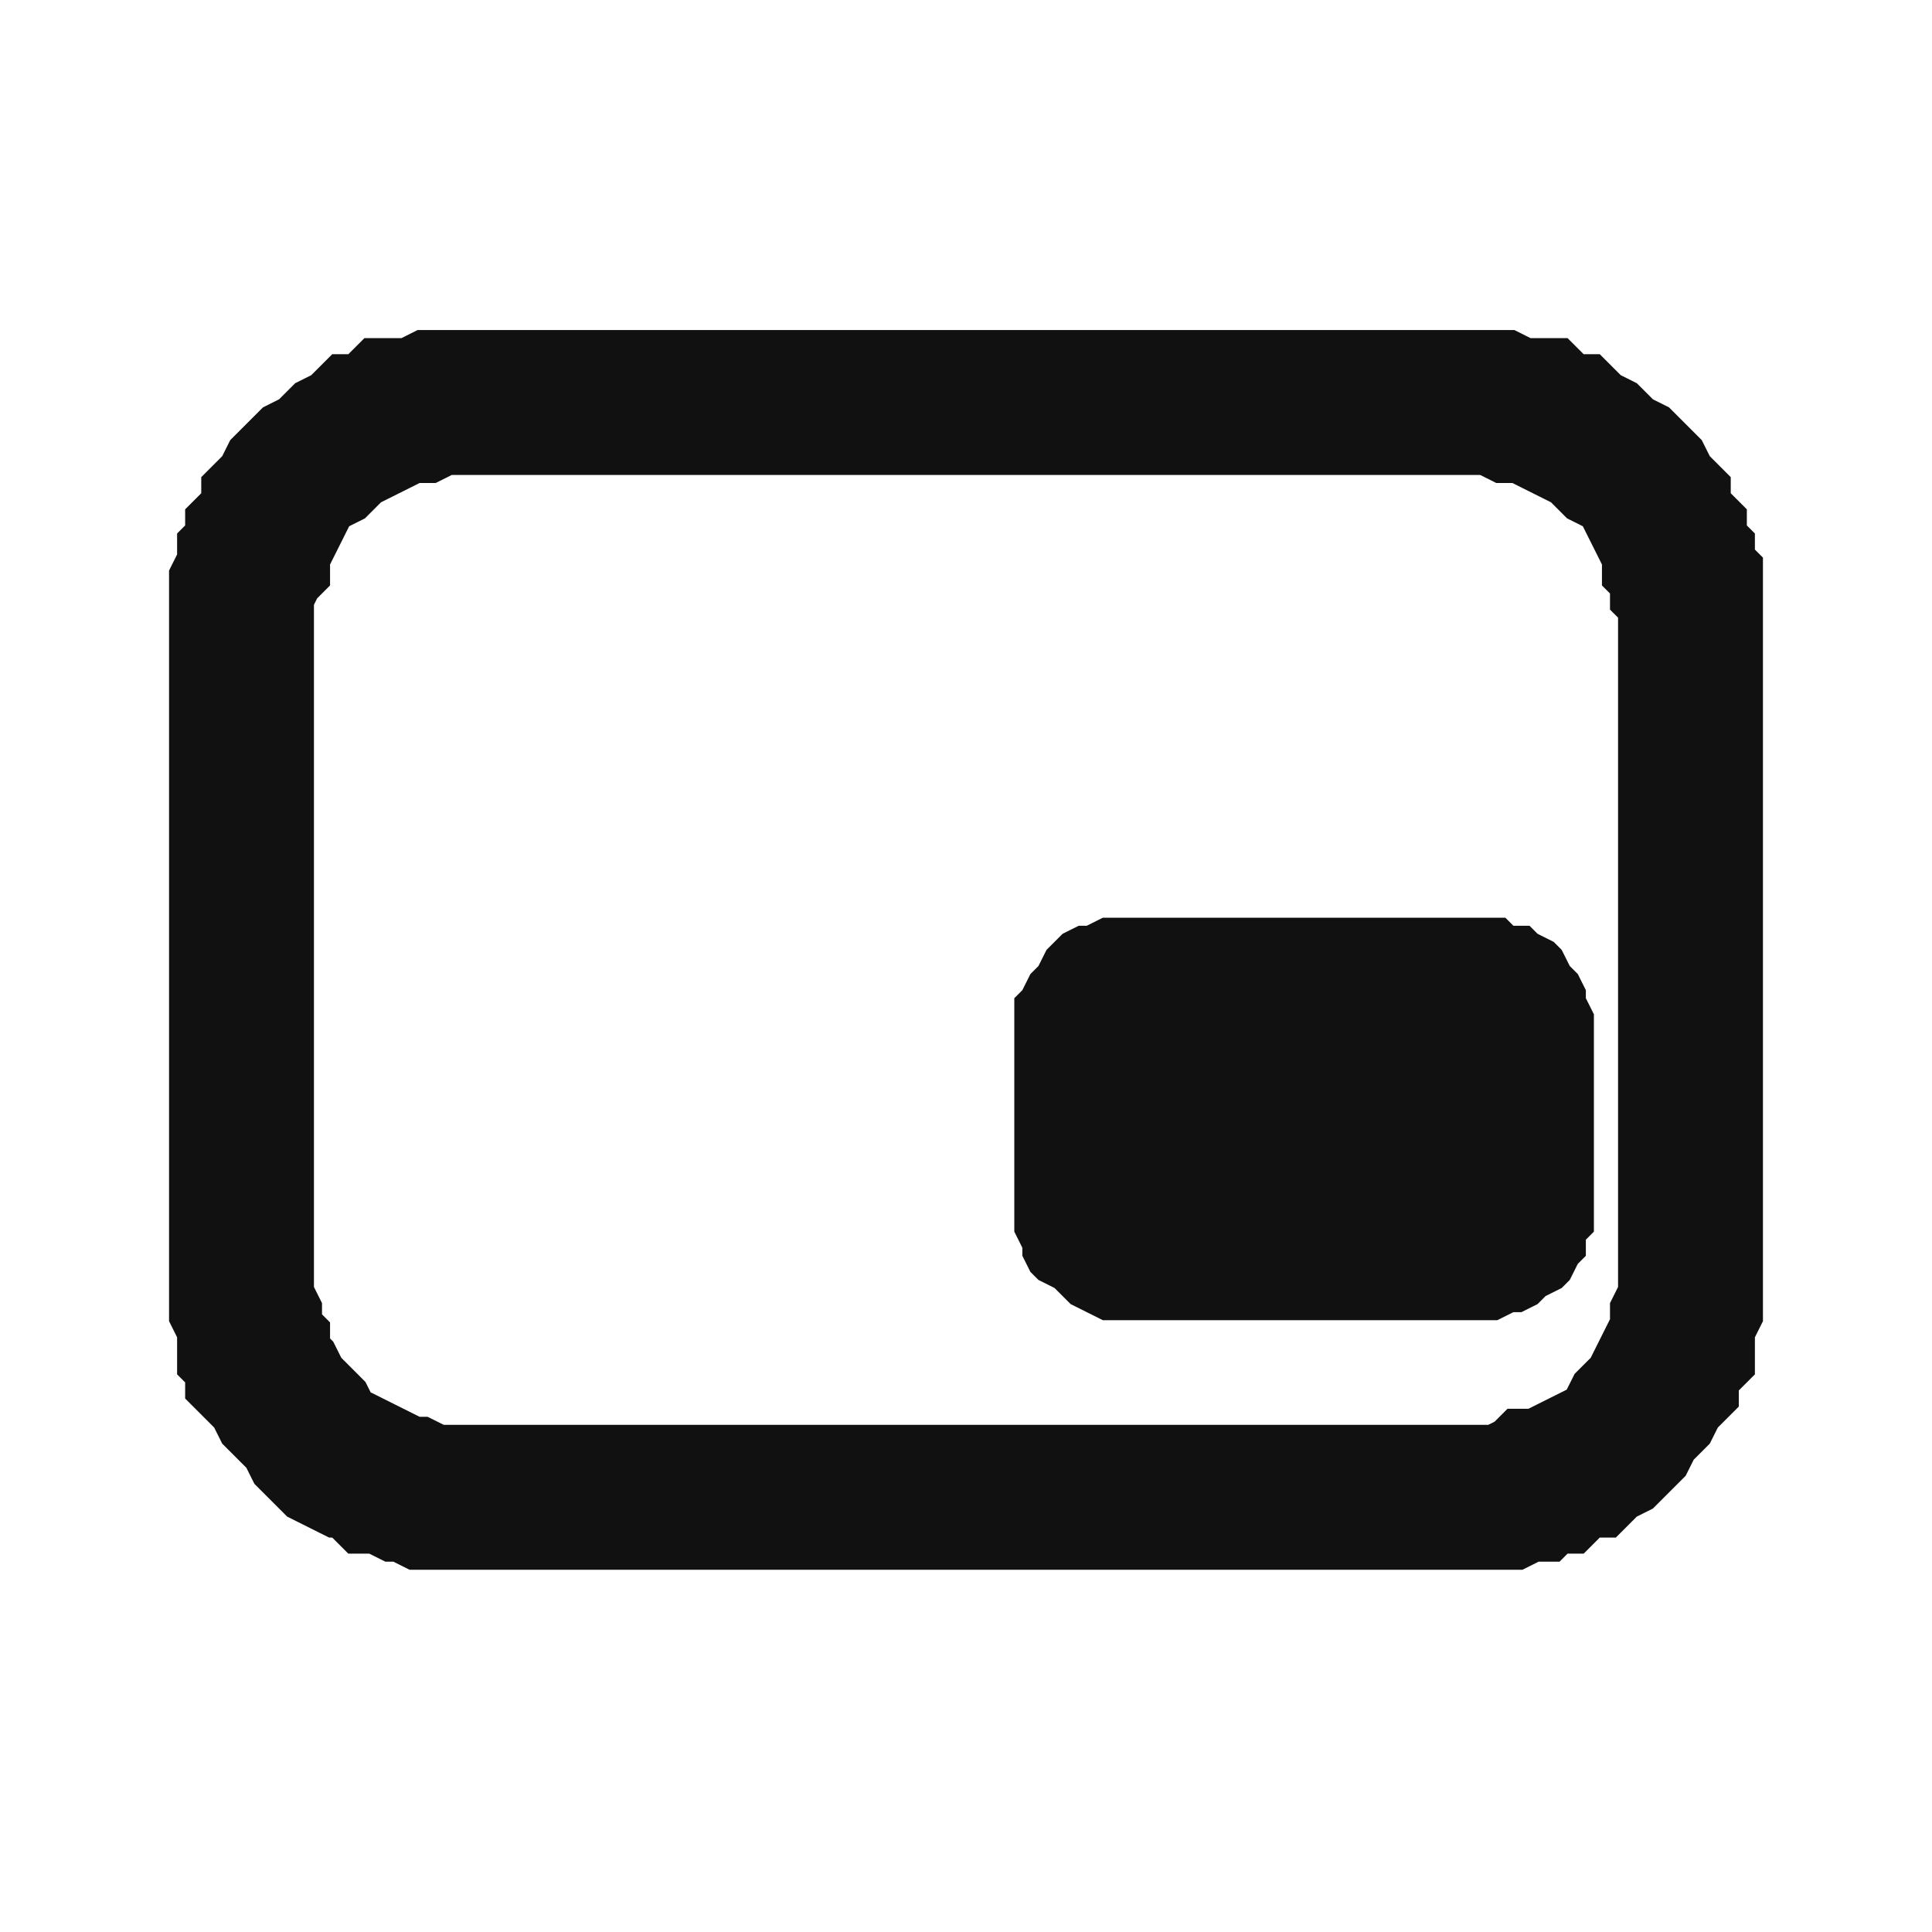
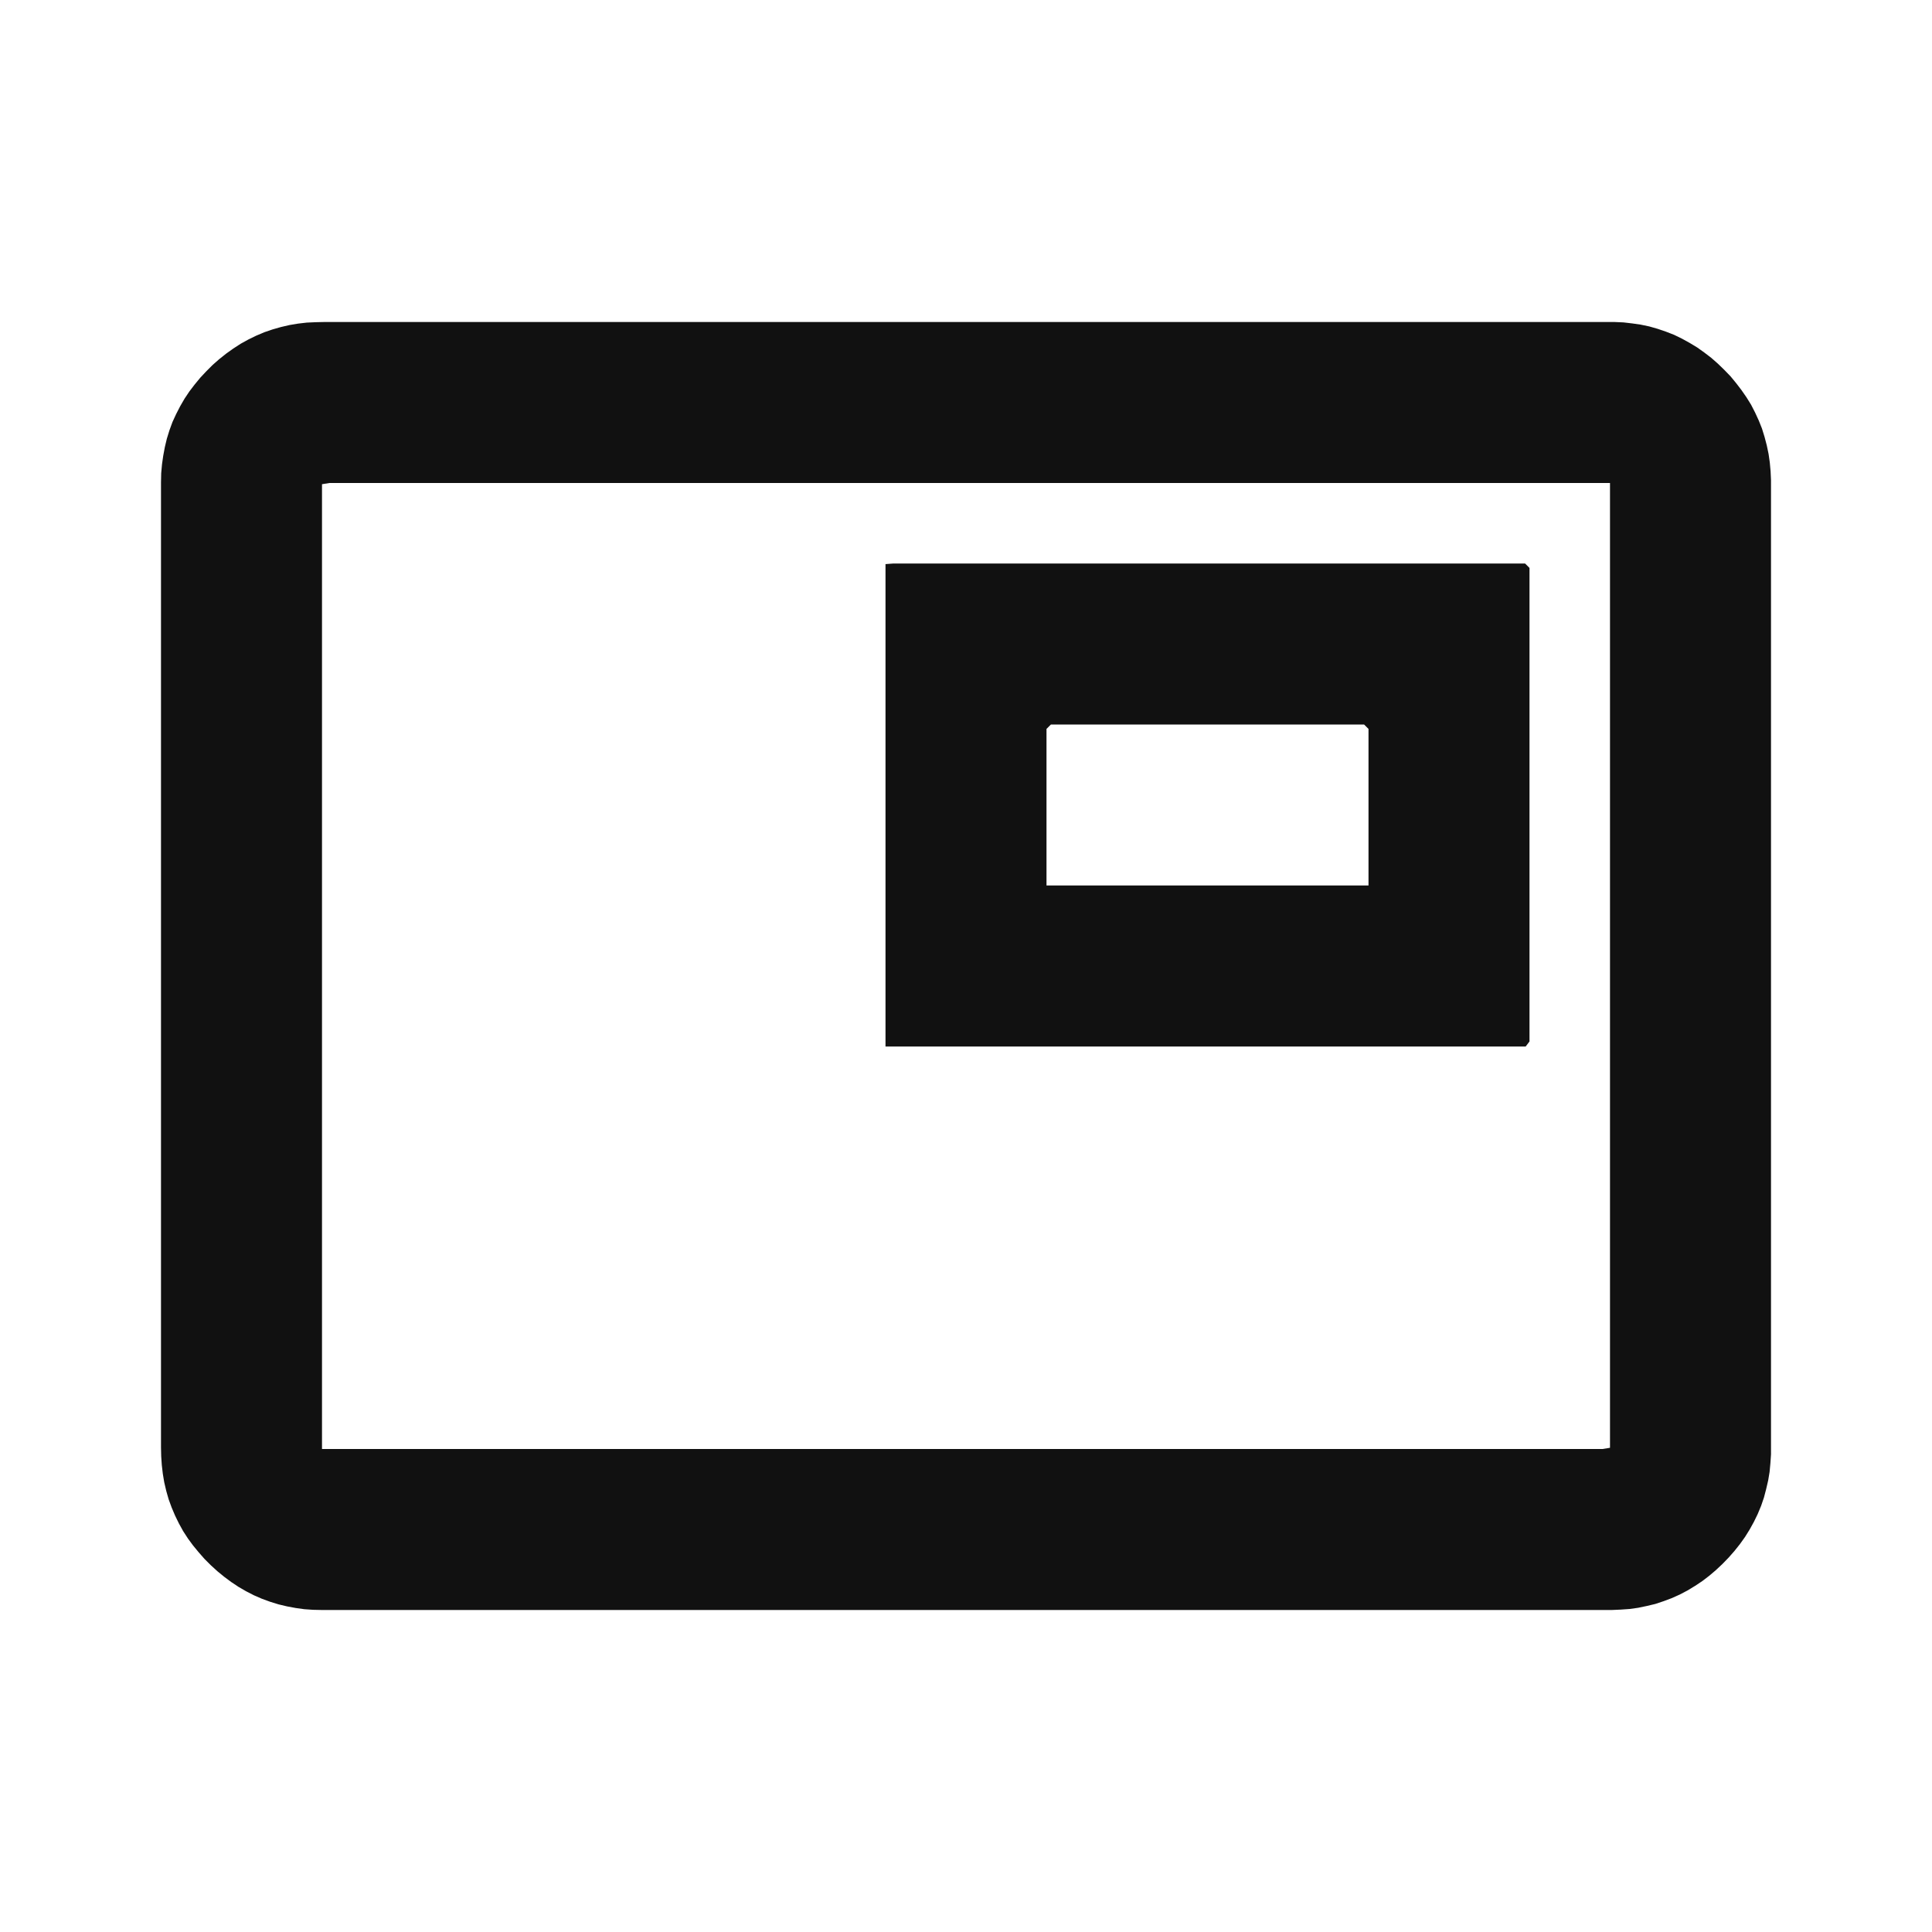
- <svg xmlns="http://www.w3.org/2000/svg" width="22.0" height="22.0" viewBox="0 0 24.0 24.0">
-   <path d="M3.0 15.8L3.0 15.7L3.0 15.5L3.0 15.4L3.0 15.2L3.0 15.1L3.0 14.9L3.0 14.8L3.0 14.6L3.0 14.5L3.0 14.3L3.0 14.2L3.0 14.0L3.0 13.9L3.0 13.7L3.0 13.6L3.0 13.4L3.0 13.3L3.0 13.1L3.0 13.0L3.0 12.8L3.0 12.7L3.0 12.5L3.0 12.4L3.0 12.2L3.0 12.1L3.0 11.9L3.0 11.8L3.0 11.6L3.0 11.5L3.0 11.3L3.0 11.2L3.0 11.0L3.0 10.9L3.0 10.7L3.0 10.6L3.0 10.4L3.0 10.3L3.0 10.1L3.0 10.0L3.0 9.8L3.0 9.7L3.0 9.5L3.0 9.4L3.0 9.2L3.0 9.1L3.0 8.9L3.0 8.8L3.0 8.6L3.0 8.5L3.0 8.3L3.0 8.2L3.0 8.0L3.0 7.9L3.0 7.7L3.0 7.6L3.0 7.4L3.0 7.3L3.1 7.1L3.1 7.0L3.2 6.9L3.2 6.7L3.3 6.6L3.4 6.4L3.4 6.3L3.5 6.2L3.6 6.0L3.7 5.9L3.8 5.8L4.0 5.7L4.1 5.6L4.2 5.5L4.4 5.4L4.5 5.3L4.6 5.3L4.8 5.2L4.9 5.1L5.1 5.1L5.2 5.1L5.4 5.0L5.5 5.0L5.7 5.0L5.8 5.0L5.9 5.0L6.1 5.0L6.2 5.0L6.4 5.0L6.5 5.0L6.7 5.0L6.8 5.0L7.0 5.0L7.1 5.0L7.3 5.0L7.4 5.0L7.6 5.0L7.7 5.0L7.9 5.0L8.0 5.0L8.2 5.0L8.3 5.0L8.5 5.0L8.6 5.0L8.8 5.0L8.9 5.0L9.1 5.0L9.2 5.0L9.4 5.0L9.5 5.0L9.7 5.0L9.8 5.0L10.0 5.0L10.1 5.0L10.3 5.0L10.4 5.0L10.6 5.0L10.7 5.0L10.9 5.0L11.0 5.0L11.2 5.0L11.3 5.0L11.5 5.0L11.6 5.0L11.8 5.0L11.9 5.0L12.1 5.0L12.2 5.0L12.4 5.0L12.5 5.0L12.7 5.0L12.8 5.0L13.0 5.0L13.1 5.0L13.3 5.0L13.4 5.0L13.6 5.0L13.7 5.0L13.9 5.0L14.0 5.0L14.2 5.0L14.3 5.0L14.5 5.0L14.6 5.0L14.8 5.0L14.9 5.0L15.1 5.0L15.2 5.0L15.4 5.0L15.5 5.0L15.7 5.0L15.8 5.0L16.0 5.0L16.1 5.0L16.3 5.0L16.4 5.0L16.6 5.0L16.7 5.0L16.9 5.0L17.0 5.0L17.2 5.0L17.3 5.0L17.5 5.0L17.6 5.0L17.8 5.0L17.9 5.0L18.1 5.0L18.2 5.0L18.4 5.0L18.5 5.0L18.6 5.0L18.8 5.1L18.9 5.1L19.1 5.1L19.2 5.2L19.4 5.3L19.5 5.3L19.6 5.4L19.8 5.5L19.9 5.6L20.0 5.7L20.2 5.8L20.3 5.9L20.4 6.0L20.5 6.2L20.6 6.3L20.6 6.4L20.7 6.6L20.8 6.7L20.8 6.9L20.9 7.0L20.9 7.2L21.0 7.3L21.0 7.4L21.0 7.6L21.0 7.7L21.0 7.9L21.0 8.0L21.0 8.2L21.0 8.3L21.0 8.5L21.0 8.6L21.0 8.8L21.0 8.9L21.0 9.1L21.0 9.2L21.0 9.4L21.0 9.5L21.0 9.7L21.0 9.8L21.0 10.0L21.0 10.1L21.0 10.3L21.0 10.4L21.0 10.6L21.0 10.7L21.0 10.9L21.0 11.0L21.0 11.2L21.0 11.3L21.0 11.5L21.0 11.6L21.0 11.8L21.0 11.9L21.0 12.1L21.0 12.2L21.0 12.4L21.0 12.5L21.0 12.7L21.0 12.8L21.0 13.0L21.0 13.1L21.0 13.3L21.0 13.4L21.0 13.6L21.0 13.7L21.0 13.9L21.0 14.0L21.0 14.2L21.0 14.3L21.0 14.5L21.0 14.6L21.0 14.8L21.0 14.9L21.0 15.1L21.0 15.2L21.0 15.4L21.0 15.5L21.0 15.7L21.0 15.8L21.0 15.9L21.0 16.1L21.0 16.2L20.9 16.4L20.9 16.5L20.9 16.7L20.8 16.8L20.7 17.0L20.7 17.1L20.6 17.2L20.5 17.4L20.4 17.5L20.3 17.6L20.2 17.8L20.1 17.9L20.0 18.0L19.8 18.1L19.7 18.2L19.6 18.2L19.4 18.3L19.3 18.4L19.1 18.4L19.0 18.5L18.9 18.5L18.7 18.6L18.6 18.6L18.4 18.6L18.3 18.6L18.1 18.6L18.0 18.6L17.8 18.6L17.7 18.6L17.5 18.6L17.4 18.6L17.2 18.6L17.1 18.6L16.9 18.6L16.8 18.6L16.6 18.6L16.5 18.6L16.3 18.6L16.2 18.6L16.0 18.6L15.9 18.6L15.7 18.6L15.6 18.6L15.4 18.6L15.3 18.6L15.1 18.6L15.0 18.6L14.8 18.6L14.7 18.6L14.5 18.6L14.4 18.6L14.2 18.6L14.1 18.6L13.9 18.6L13.8 18.6L13.6 18.6L13.5 18.6L13.3 18.6L13.2 18.6L13.0 18.6L12.9 18.6L12.7 18.6L12.6 18.6L12.4 18.6L12.3 18.6L12.1 18.6L12.0 18.6L11.8 18.6L11.7 18.6L11.5 18.6L11.4 18.6L11.2 18.6L11.1 18.6L10.9 18.6L10.8 18.6L10.6 18.6L10.5 18.6L10.3 18.6L10.2 18.6L10.0 18.6L9.9 18.6L9.7 18.6L9.6 18.6L9.4 18.6L9.3 18.6L9.2 18.6L9.0 18.6L8.9 18.6L8.7 18.6L8.6 18.6L8.4 18.6L8.3 18.6L8.1 18.6L8.0 18.6L7.8 18.6L7.7 18.6L7.5 18.6L7.4 18.6L7.2 18.6L7.1 18.6L6.9 18.6L6.8 18.6L6.6 18.6L6.5 18.6L6.3 18.6L6.2 18.6L6.0 18.6L5.9 18.6L5.7 18.6L5.6 18.6L5.4 18.6L5.3 18.6L5.1 18.5L5.0 18.5L4.8 18.4L4.7 18.4L4.6 18.3L4.4 18.2L4.3 18.2L4.1 18.1L4.0 18.0L3.9 17.9L3.8 17.7L3.7 17.6L3.6 17.5L3.5 17.4L3.4 17.2L3.3 17.1L3.2 17.0L3.2 16.8L3.1 16.7L3.1 16.5L3.1 16.4L3.0 16.2L3.0 16.1L3.0 15.9L3.0 15.8Z" fill="none" stroke="#111111" stroke-width="1.8" stroke-linecap="round" />
-   <path d="M12.6 15.0L12.6 14.9L12.6 14.7L12.6 14.6L12.6 14.4L12.6 14.3L12.6 14.1L12.6 14.0L12.6 13.8L12.6 13.7L12.6 13.5L12.6 13.4L12.6 13.2L12.6 13.1L12.6 12.9L12.6 12.8L12.6 12.6L12.6 12.4L12.7 12.3L12.8 12.1L12.9 12.0L13.0 11.8L13.1 11.7L13.2 11.6L13.4 11.5L13.5 11.5L13.7 11.4L13.9 11.4L14.0 11.4L14.2 11.4L14.3 11.4L14.5 11.4L14.6 11.4L14.8 11.4L14.9 11.4L15.1 11.4L15.2 11.4L15.4 11.4L15.5 11.4L15.7 11.4L15.8 11.4L16.0 11.4L16.1 11.4L16.3 11.4L16.4 11.4L16.6 11.4L16.7 11.4L16.9 11.4L17.0 11.4L17.2 11.4L17.3 11.4L17.5 11.4L17.6 11.4L17.8 11.4L17.9 11.4L18.1 11.4L18.2 11.4L18.4 11.4L18.5 11.4L18.7 11.4L18.8 11.5L19.0 11.5L19.1 11.6L19.3 11.7L19.4 11.8L19.5 12.0L19.6 12.1L19.7 12.3L19.7 12.4L19.8 12.6L19.8 12.7L19.8 12.9L19.8 13.0L19.8 13.2L19.8 13.3L19.8 13.5L19.8 13.6L19.8 13.8L19.8 13.9L19.8 14.1L19.8 14.2L19.8 14.4L19.8 14.5L19.8 14.7L19.8 14.8L19.8 15.0L19.8 15.1L19.8 15.3L19.7 15.4L19.7 15.6L19.6 15.7L19.5 15.9L19.4 16.0L19.2 16.1L19.1 16.2L18.9 16.3L18.8 16.3L18.6 16.4L18.5 16.4L18.3 16.4L18.2 16.4L18.0 16.4L17.9 16.4L17.7 16.4L17.6 16.4L17.4 16.4L17.3 16.4L17.1 16.4L17.0 16.4L16.8 16.4L16.7 16.4L16.5 16.4L16.4 16.4L16.2 16.4L16.1 16.4L15.9 16.4L15.8 16.4L15.6 16.4L15.5 16.4L15.3 16.4L15.2 16.4L15.0 16.4L14.9 16.4L14.7 16.4L14.6 16.4L14.4 16.4L14.3 16.4L14.1 16.4L14.0 16.4L13.8 16.4L13.7 16.4L13.5 16.3L13.3 16.2L13.2 16.1L13.1 16.0L12.9 15.9L12.8 15.8L12.7 15.6L12.7 15.5L12.6 15.3L12.6 15.2L12.6 15.0Z" fill="#111111" />
+ <svg xmlns="http://www.w3.org/2000/svg" width="22.0" height="22.0" viewBox="0 0 960.0 960.0">
+   <path d="M160.0 800.0L155.5 799.9L151.2 799.6L146.9 799.0L142.6 798.2L138.4 797.2L134.2 795.9L130.1 794.4L126.2 792.7L122.3 790.7L118.5 788.5L114.9 786.1L111.4 783.5L108.1 780.8L104.8 777.8L101.6 774.6L98.7 771.3L95.9 767.9L93.4 764.5L91.0 760.8L88.9 757.0L87.0 753.1L85.3 749.1L83.8 745.0L82.6 740.8L81.6 736.5L80.9 732.3L80.4 728.0L80.1 723.6L80.0 719.2L80.0 714.8L80.0 710.4L80.0 706.1L80.0 701.7L80.0 697.4L80.0 693.0L80.0 688.6L80.0 684.3L80.0 679.9L80.0 675.6L80.0 671.2L80.0 666.8L80.0 662.5L80.0 658.1L80.0 653.8L80.0 649.4L80.0 645.0L80.0 640.7L80.0 636.3L80.0 632.0L80.0 627.6L80.0 623.2L80.0 618.9L80.0 614.5L80.0 610.2L80.0 605.8L80.0 601.4L80.0 597.1L80.0 592.7L80.0 588.4L80.0 584.0L80.0 579.6L80.0 575.3L80.0 570.9L80.0 566.6L80.0 562.2L80.0 557.8L80.0 553.5L80.0 549.1L80.0 544.8L80.0 540.4L80.0 536.0L80.0 531.7L80.0 527.3L80.0 523.0L80.0 518.6L80.0 514.2L80.0 509.9L80.0 505.5L80.0 501.2L80.0 496.8L80.0 492.4L80.0 488.1L80.0 483.7L80.0 479.4L80.0 475.0L80.0 470.6L80.0 466.3L80.0 461.9L80.0 457.6L80.0 453.2L80.0 448.8L80.0 444.5L80.0 440.1L80.0 435.8L80.0 431.4L80.0 427.0L80.0 422.7L80.0 418.3L80.0 414.0L80.0 409.6L80.0 405.2L80.0 400.9L80.0 396.5L80.0 392.2L80.0 387.8L80.0 383.4L80.0 379.1L80.0 374.7L80.0 370.4L80.0 366.0L80.0 361.6L80.0 357.3L80.0 352.9L80.0 348.6L80.0 344.2L80.0 339.8L80.0 335.5L80.0 331.1L80.0 326.8L80.0 322.4L80.0 318.0L80.0 313.7L80.0 309.3L80.0 305.0L80.0 300.6L80.0 296.2L80.0 291.9L80.0 287.5L80.0 283.2L80.0 278.8L80.0 274.4L80.0 270.1L80.0 265.7L80.0 261.4L80.0 257.0L80.0 252.6L80.0 248.3L80.0 243.9L80.0 239.6L80.1 235.1L80.5 230.7L81.1 226.5L81.9 222.2L82.9 218.0L84.2 213.8L85.7 209.7L87.5 205.8L89.5 201.9L91.7 198.1L94.1 194.5L96.7 191.1L99.5 187.7L102.5 184.5L105.7 181.3L109.0 178.4L112.4 175.7L115.9 173.2L119.6 170.8L123.4 168.7L127.3 166.8L131.3 165.1L135.4 163.7L139.6 162.5L143.9 161.5L148.1 160.8L152.4 160.3L156.8 160.1L161.3 160.0L165.6 160.0L170.0 160.0L174.4 160.0L178.7 160.0L183.1 160.0L187.4 160.0L191.8 160.0L196.2 160.0L200.5 160.0L204.9 160.0L209.2 160.0L213.6 160.0L218.0 160.0L222.3 160.0L226.7 160.0L231.0 160.0L235.4 160.0L239.8 160.0L244.1 160.0L248.5 160.0L252.8 160.0L257.2 160.0L261.6 160.0L265.9 160.0L270.3 160.0L274.6 160.0L279.0 160.0L283.3 160.0L287.7 160.0L292.1 160.0L296.4 160.0L300.8 160.0L305.1 160.0L309.5 160.0L313.9 160.0L318.2 160.0L322.6 160.0L326.9 160.0L331.3 160.0L335.7 160.0L340.0 160.0L344.4 160.0L348.7 160.0L353.1 160.0L357.5 160.0L361.8 160.0L366.2 160.0L370.5 160.0L374.9 160.0L379.3 160.0L383.6 160.0L388.0 160.0L392.3 160.0L396.7 160.0L401.1 160.0L405.4 160.0L409.8 160.0L414.1 160.0L418.5 160.0L422.9 160.0L427.2 160.0L431.6 160.0L435.9 160.0L440.3 160.0L444.7 160.0L449.0 160.0L453.4 160.0L457.7 160.0L462.1 160.0L466.5 160.0L470.8 160.0L475.2 160.0L479.5 160.0L483.9 160.0L488.3 160.0L492.6 160.0L497.0 160.0L501.3 160.0L505.7 160.0L510.1 160.0L514.4 160.0L518.8 160.0L523.1 160.0L527.5 160.0L531.9 160.0L536.2 160.0L540.6 160.0L544.9 160.0L549.3 160.0L553.7 160.0L558.0 160.0L562.4 160.0L566.7 160.0L571.1 160.0L575.5 160.0L579.8 160.0L584.2 160.0L588.5 160.0L592.9 160.0L597.3 160.0L601.6 160.0L606.0 160.0L610.3 160.0L614.7 160.0L619.1 160.0L623.4 160.0L627.8 160.0L632.1 160.0L636.5 160.0L640.9 160.0L645.2 160.0L649.6 160.0L653.9 160.0L658.3 160.0L662.7 160.0L667.0 160.0L671.4 160.0L675.7 160.0L680.1 160.0L684.5 160.0L688.8 160.0L693.2 160.0L697.5 160.0L701.9 160.0L706.3 160.0L710.6 160.0L715.0 160.0L719.3 160.0L723.7 160.0L728.1 160.0L732.4 160.0L736.8 160.0L741.1 160.0L745.5 160.0L749.9 160.0L754.2 160.0L758.6 160.0L762.9 160.0L767.3 160.0L771.7 160.0L776.0 160.0L780.4 160.0L784.7 160.0L789.1 160.0L793.5 160.0L797.8 160.0L802.2 160.0L806.7 160.2L811.0 160.7L815.2 161.3L819.5 162.2L823.7 163.4L827.8 164.8L831.9 166.4L835.8 168.3L839.6 170.4L843.4 172.7L846.9 175.2L850.3 177.8L853.6 180.7L856.8 183.8L859.9 187.0L862.7 190.4L865.3 193.8L867.8 197.4L870.1 201.1L872.1 205.0L873.9 208.9L875.5 212.9L876.8 217.1L877.9 221.3L878.8 225.6L879.4 229.8L879.8 234.2L880.0 238.6L880.0 243.0L880.0 247.4L880.0 251.7L880.0 256.1L880.0 260.5L880.0 264.8L880.0 269.2L880.0 273.5L880.0 277.9L880.0 282.3L880.0 286.6L880.0 291.0L880.0 295.3L880.0 299.7L880.0 304.1L880.0 308.4L880.0 312.8L880.0 317.1L880.0 321.5L880.0 325.9L880.0 330.2L880.0 334.6L880.0 338.9L880.0 343.3L880.0 347.7L880.0 352.0L880.0 356.4L880.0 360.7L880.0 365.1L880.0 369.5L880.0 373.8L880.0 378.2L880.0 382.5L880.0 386.9L880.0 391.3L880.0 395.6L880.0 400.0L880.0 404.3L880.0 408.7L880.0 413.1L880.0 417.4L880.0 421.8L880.0 426.1L880.0 430.5L880.0 434.9L880.0 439.2L880.0 443.6L880.0 447.9L880.0 452.3L880.0 456.7L880.0 461.0L880.0 465.4L880.0 469.7L880.0 474.1L880.0 478.5L880.0 482.8L880.0 487.2L880.0 491.5L880.0 495.9L880.0 500.3L880.0 504.6L880.0 509.0L880.0 513.3L880.0 517.7L880.0 522.1L880.0 526.4L880.0 530.8L880.0 535.1L880.0 539.5L880.0 543.9L880.0 548.2L880.0 552.6L880.0 556.9L880.0 561.3L880.0 565.7L880.0 570.0L880.0 574.4L880.0 578.7L880.0 583.1L880.0 587.5L880.0 591.8L880.0 596.2L880.0 600.5L880.0 604.9L880.0 609.3L880.0 613.6L880.0 618.0L880.0 622.3L880.0 626.7L880.0 631.1L880.0 635.4L880.0 639.8L880.0 644.1L880.0 648.5L880.0 652.9L880.0 657.2L880.0 661.6L880.0 665.9L880.0 670.3L880.0 674.7L880.0 679.0L880.0 683.4L880.0 687.7L880.0 692.1L880.0 696.5L880.0 700.8L880.0 705.2L880.0 709.5L880.0 713.9L880.0 718.3L880.0 722.7L879.7 727.1L879.3 731.4L878.6 735.6L877.6 739.9L876.5 744.1L875.1 748.2L873.4 752.3L871.5 756.2L869.4 760.0L867.1 763.7L864.6 767.2L861.9 770.6L859.0 773.9L855.9 777.1L852.6 780.2L849.3 783.0L845.9 785.6L842.3 788.0L838.5 790.3L834.7 792.3L830.7 794.1L826.7 795.6L822.5 797.0L818.3 798.0L814.0 798.9L809.7 799.5L805.4 799.8L800.9 800.0L796.5 800.0L792.2 800.0L787.8 800.0L783.5 800.0L779.1 800.0L774.7 800.0L770.4 800.0L766.0 800.0L761.7 800.0L757.3 800.0L752.9 800.0L748.6 800.0L744.2 800.0L739.9 800.0L735.5 800.0L731.1 800.0L726.8 800.0L722.4 800.0L718.1 800.0L713.7 800.0L709.3 800.0L705.0 800.0L700.6 800.0L696.3 800.0L691.9 800.0L687.5 800.0L683.2 800.0L678.8 800.0L674.5 800.0L670.1 800.0L665.8 800.0L661.4 800.0L657.0 800.0L652.7 800.0L648.3 800.0L644.0 800.0L639.6 800.0L635.2 800.0L630.9 800.0L626.5 800.0L622.2 800.0L617.8 800.0L613.4 800.0L609.1 800.0L604.7 800.0L600.4 800.0L596.0 800.0L591.6 800.0L587.3 800.0L582.9 800.0L578.6 800.0L574.2 800.0L569.8 800.0L565.5 800.0L561.1 800.0L556.8 800.0L552.4 800.0L548.0 800.0L543.7 800.0L539.3 800.0L535.0 800.0L530.6 800.0L526.2 800.0L521.9 800.0L517.5 800.0L513.2 800.0L508.8 800.0L504.4 800.0L500.1 800.0L495.7 800.0L491.4 800.0L487.0 800.0L482.6 800.0L478.3 800.0L473.9 800.0L469.6 800.0L465.2 800.0L460.8 800.0L456.5 800.0L452.1 800.0L447.8 800.0L443.4 800.0L439.0 800.0L434.7 800.0L430.3 800.0L426.0 800.0L421.6 800.0L417.2 800.0L412.9 800.0L408.5 800.0L404.2 800.0L399.8 800.0L395.4 800.0L391.1 800.0L386.7 800.0L382.4 800.0L378.0 800.0L373.6 800.0L369.3 800.0L364.9 800.0L360.6 800.0L356.2 800.0L351.8 800.0L347.5 800.0L343.1 800.0L338.8 800.0L334.4 800.0L330.0 800.0L325.7 800.0L321.3 800.0L317.0 800.0L312.6 800.0L308.2 800.0L303.9 800.0L299.5 800.0L295.2 800.0L290.8 800.0L286.4 800.0L282.1 800.0L277.7 800.0L273.4 800.0L269.0 800.0L264.6 800.0L260.3 800.0L255.9 800.0L251.6 800.0L247.2 800.0L242.8 800.0L238.5 800.0L234.1 800.0L229.8 800.0L225.4 800.0L221.0 800.0L216.7 800.0L212.3 800.0L208.0 800.0L203.6 800.0L199.2 800.0L194.9 800.0L190.5 800.0L186.2 800.0L181.8 800.0L177.4 800.0L173.1 800.0L168.7 800.0L164.4 800.0L160.0 800.0ZM160.0 720.0L164.4 720.0L168.7 720.0L173.1 720.0L177.4 720.0L181.8 720.0L186.1 720.0L190.5 720.0L194.9 720.0L199.2 720.0L203.6 720.0L207.9 720.0L212.3 720.0L216.7 720.0L221.0 720.0L225.4 720.0L229.7 720.0L234.1 720.0L238.4 720.0L242.8 720.0L247.2 720.0L251.5 720.0L255.9 720.0L260.2 720.0L264.6 720.0L268.9 720.0L273.3 720.0L277.7 720.0L282.0 720.0L286.4 720.0L290.7 720.0L295.1 720.0L299.5 720.0L303.8 720.0L308.2 720.0L312.5 720.0L316.9 720.0L321.2 720.0L325.6 720.0L330.0 720.0L334.3 720.0L338.7 720.0L343.0 720.0L347.4 720.0L351.8 720.0L356.1 720.0L360.5 720.0L364.8 720.0L369.2 720.0L373.5 720.0L377.9 720.0L382.3 720.0L386.6 720.0L391.0 720.0L395.3 720.0L399.7 720.0L404.0 720.0L408.4 720.0L412.8 720.0L417.1 720.0L421.5 720.0L425.8 720.0L430.2 720.0L434.6 720.0L438.9 720.0L443.3 720.0L447.6 720.0L452.0 720.0L456.3 720.0L460.7 720.0L465.1 720.0L469.4 720.0L473.8 720.0L478.1 720.0L482.5 720.0L486.8 720.0L491.2 720.0L495.6 720.0L499.9 720.0L504.3 720.0L508.6 720.0L513.0 720.0L517.4 720.0L521.7 720.0L526.1 720.0L530.4 720.0L534.8 720.0L539.1 720.0L543.5 720.0L547.9 720.0L552.2 720.0L556.6 720.0L560.9 720.0L565.3 720.0L569.6 720.0L574.0 720.0L578.4 720.0L582.7 720.0L587.1 720.0L591.4 720.0L595.8 720.0L600.2 720.0L604.5 720.0L608.9 720.0L613.2 720.0L617.6 720.0L621.9 720.0L626.3 720.0L630.7 720.0L635.0 720.0L639.4 720.0L643.7 720.0L648.1 720.0L652.5 720.0L656.8 720.0L661.2 720.0L665.5 720.0L669.9 720.0L674.2 720.0L678.6 720.0L683.0 720.0L687.3 720.0L691.7 720.0L696.0 720.0L700.4 720.0L704.7 720.0L709.1 720.0L713.5 720.0L717.8 720.0L722.2 720.0L726.5 720.0L730.9 720.0L735.3 720.0L739.6 720.0L744.0 720.0L748.3 720.0L752.7 720.0L757.0 720.0L761.4 720.0L765.8 720.0L770.1 720.0L774.5 720.0L778.8 720.0L783.2 720.0L787.5 720.0L791.9 720.0L796.3 720.0L800.0 719.4L800.0 715.0L800.0 710.7L800.0 706.3L800.0 701.9L800.0 697.6L800.0 693.2L800.0 688.9L800.0 684.5L800.0 680.2L800.0 675.8L800.0 671.4L800.0 667.1L800.0 662.7L800.0 658.4L800.0 654.0L800.0 649.6L800.0 645.3L800.0 640.9L800.0 636.6L800.0 632.2L800.0 627.9L800.0 623.5L800.0 619.1L800.0 614.8L800.0 610.4L800.0 606.1L800.0 601.7L800.0 597.4L800.0 593.0L800.0 588.6L800.0 584.3L800.0 579.9L800.0 575.6L800.0 571.2L800.0 566.8L800.0 562.5L800.0 558.1L800.0 553.8L800.0 549.4L800.0 545.1L800.0 540.7L800.0 536.3L800.0 532.0L800.0 527.6L800.0 523.3L800.0 518.9L800.0 514.6L800.0 510.2L800.0 505.8L800.0 501.5L800.0 497.1L800.0 492.8L800.0 488.4L800.0 484.0L800.0 479.7L800.0 475.3L800.0 471.0L800.0 466.6L800.0 462.3L800.0 457.9L800.0 453.5L800.0 449.2L800.0 444.8L800.0 440.5L800.0 436.1L800.0 431.8L800.0 427.4L800.0 423.0L800.0 418.7L800.0 414.3L800.0 410.0L800.0 405.6L800.0 401.2L800.0 396.9L800.0 392.5L800.0 388.2L800.0 383.8L800.0 379.5L800.0 375.1L800.0 370.7L800.0 366.4L800.0 362.0L800.0 357.7L800.0 353.3L800.0 348.9L800.0 344.6L800.0 340.2L800.0 335.9L800.0 331.5L800.0 327.2L800.0 322.8L800.0 318.4L800.0 314.1L800.0 309.7L800.0 305.4L800.0 301.0L800.0 296.7L800.0 292.3L800.0 287.9L800.0 283.6L800.0 279.2L800.0 274.9L800.0 270.5L800.0 266.1L800.0 261.8L800.0 257.4L800.0 253.1L800.0 248.7L800.0 244.4L800.0 240.0L795.6 240.0L791.3 240.0L786.9 240.0L782.6 240.0L778.2 240.0L773.9 240.0L769.5 240.0L765.1 240.0L760.8 240.0L756.4 240.0L752.1 240.0L747.7 240.0L743.3 240.0L739.0 240.0L734.6 240.0L730.3 240.0L725.9 240.0L721.6 240.0L717.2 240.0L712.8 240.0L708.5 240.0L704.1 240.0L699.8 240.0L695.4 240.0L691.1 240.0L686.7 240.0L682.3 240.0L678.0 240.0L673.6 240.0L669.3 240.0L664.9 240.0L660.5 240.0L656.2 240.0L651.8 240.0L647.5 240.0L643.1 240.0L638.8 240.0L634.4 240.0L630.0 240.0L625.7 240.0L621.3 240.0L617.0 240.0L612.6 240.0L608.2 240.0L603.9 240.0L599.5 240.0L595.2 240.0L590.8 240.0L586.5 240.0L582.1 240.0L577.7 240.0L573.4 240.0L569.0 240.0L564.7 240.0L560.3 240.0L556.0 240.0L551.6 240.0L547.2 240.0L542.9 240.0L538.5 240.0L534.2 240.0L529.8 240.0L525.4 240.0L521.1 240.0L516.7 240.0L512.4 240.0L508.0 240.0L503.7 240.0L499.3 240.0L494.9 240.0L490.6 240.0L486.2 240.0L481.9 240.0L477.5 240.0L473.2 240.0L468.8 240.0L464.4 240.0L460.1 240.0L455.7 240.0L451.4 240.0L447.0 240.0L442.6 240.0L438.3 240.0L433.9 240.0L429.6 240.0L425.2 240.0L420.9 240.0L416.5 240.0L412.1 240.0L407.8 240.0L403.4 240.0L399.1 240.0L394.7 240.0L390.4 240.0L386.0 240.0L381.6 240.0L377.3 240.0L372.9 240.0L368.6 240.0L364.2 240.0L359.8 240.0L355.5 240.0L351.1 240.0L346.8 240.0L342.4 240.0L338.1 240.0L333.7 240.0L329.3 240.0L325.0 240.0L320.6 240.0L316.3 240.0L311.9 240.0L307.5 240.0L303.2 240.0L298.8 240.0L294.5 240.0L290.1 240.0L285.8 240.0L281.4 240.0L277.0 240.0L272.7 240.0L268.3 240.0L264.0 240.0L259.6 240.0L255.3 240.0L250.9 240.0L246.5 240.0L242.2 240.0L237.8 240.0L233.5 240.0L229.1 240.0L224.7 240.0L220.4 240.0L216.0 240.0L211.7 240.0L207.3 240.0L203.0 240.0L198.6 240.0L194.2 240.0L189.9 240.0L185.5 240.0L181.2 240.0L176.8 240.0L172.5 240.0L168.1 240.0L163.7 240.0L160.0 240.6L160.0 245.0L160.0 249.3L160.0 253.7L160.0 258.1L160.0 262.4L160.0 266.8L160.0 271.1L160.0 275.5L160.0 279.8L160.0 284.2L160.0 288.6L160.0 292.9L160.0 297.3L160.0 301.6L160.0 306.0L160.0 310.4L160.0 314.7L160.0 319.1L160.0 323.4L160.0 327.8L160.0 332.1L160.0 336.5L160.0 340.9L160.0 345.2L160.0 349.6L160.0 353.9L160.0 358.3L160.0 362.6L160.0 367.0L160.0 371.4L160.0 375.7L160.0 380.1L160.0 384.4L160.0 388.8L160.0 393.2L160.0 397.5L160.0 401.9L160.0 406.2L160.0 410.6L160.0 414.9L160.0 419.3L160.0 423.7L160.0 428.0L160.0 432.4L160.0 436.7L160.0 441.1L160.0 445.4L160.0 449.8L160.0 454.2L160.0 458.5L160.0 462.9L160.0 467.2L160.0 471.6L160.0 476.0L160.0 480.3L160.0 484.7L160.0 489.0L160.0 493.4L160.0 497.7L160.0 502.1L160.0 506.5L160.0 510.8L160.0 515.2L160.0 519.5L160.0 523.9L160.0 528.2L160.0 532.6L160.0 537.0L160.0 541.3L160.0 545.7L160.0 550.0L160.0 554.4L160.0 558.8L160.0 563.1L160.0 567.5L160.0 571.8L160.0 576.2L160.0 580.5L160.0 584.9L160.0 589.3L160.0 593.6L160.0 598.0L160.0 602.3L160.0 606.7L160.0 611.1L160.0 615.4L160.0 619.8L160.0 624.1L160.0 628.5L160.0 632.8L160.0 637.2L160.0 641.6L160.0 645.9L160.0 650.3L160.0 654.6L160.0 659.0L160.0 663.3L160.0 667.7L160.0 672.1L160.0 676.4L160.0 680.8L160.0 685.1L160.0 689.5L160.0 693.9L160.0 698.2L160.0 702.6L160.0 706.9L160.0 711.3L160.0 715.6L160.0 720.0ZM160.0 720.0L160.0 715.7L160.0 711.3L160.0 707.0L160.0 702.6L160.0 698.3L160.0 693.9L160.0 689.6L160.0 685.2L160.0 680.9L160.0 676.6L160.0 672.2L160.0 667.9L160.0 663.5L160.0 659.2L160.0 654.8L160.0 650.5L160.0 646.2L160.0 641.8L160.0 637.5L160.0 633.1L160.0 628.8L160.0 624.4L160.0 620.1L160.0 615.7L160.0 611.4L160.0 607.1L160.0 602.7L160.0 598.4L160.0 594.0L160.0 589.7L160.0 585.3L160.0 581.0L160.0 576.7L160.0 572.3L160.0 568.0L160.0 563.6L160.0 559.3L160.0 554.9L160.0 550.6L160.0 546.2L160.0 541.9L160.0 537.6L160.0 533.2L160.0 528.9L160.0 524.5L160.0 520.2L160.0 515.8L160.0 511.5L160.0 507.1L160.0 502.8L160.0 498.5L160.0 494.1L160.0 489.8L160.0 485.4L160.0 481.1L160.0 476.7L160.0 472.4L160.0 468.1L160.0 463.7L160.0 459.4L160.0 455.0L160.0 450.7L160.0 446.3L160.0 442.0L160.0 437.6L160.0 433.3L160.0 429.0L160.0 424.6L160.0 420.3L160.0 415.9L160.0 411.6L160.0 407.2L160.0 402.9L160.0 398.6L160.0 394.2L160.0 389.9L160.0 385.5L160.0 381.2L160.0 376.8L160.0 372.5L160.0 368.1L160.0 363.8L160.0 359.5L160.0 355.1L160.0 350.8L160.0 346.4L160.0 342.1L160.0 337.7L160.0 333.4L160.0 329.0L160.0 324.7L160.0 320.4L160.0 316.0L160.0 311.7L160.0 307.3L160.0 303.0L160.0 298.6L160.0 294.3L160.0 290.0L160.0 285.6L160.0 281.3L160.0 276.9L160.0 272.6L160.0 268.2L160.0 263.9L160.0 259.5L160.0 255.2L160.0 250.9L160.0 246.5L160.0 242.2L160.0 242.2L160.0 246.5L160.0 250.9L160.0 255.2L160.0 259.5L160.0 263.9L160.0 268.2L160.0 272.6L160.0 276.9L160.0 281.3L160.0 285.6L160.0 290.0L160.0 294.3L160.0 298.6L160.0 303.0L160.0 307.3L160.0 311.7L160.0 316.0L160.0 320.4L160.0 324.7L160.0 329.0L160.0 333.4L160.0 337.7L160.0 342.1L160.0 346.4L160.0 350.8L160.0 355.1L160.0 359.5L160.0 363.8L160.0 368.1L160.0 372.5L160.0 376.8L160.0 381.2L160.0 385.5L160.0 389.9L160.0 394.2L160.0 398.6L160.0 402.9L160.0 407.2L160.0 411.6L160.0 415.9L160.0 420.3L160.0 424.6L160.0 429.0L160.0 433.3L160.0 437.6L160.0 442.0L160.0 446.3L160.0 450.7L160.0 455.0L160.0 459.4L160.0 463.7L160.0 468.1L160.0 472.4L160.0 476.7L160.0 481.1L160.0 485.4L160.0 489.8L160.0 494.1L160.0 498.5L160.0 502.8L160.0 507.1L160.0 511.5L160.0 515.8L160.0 520.2L160.0 524.5L160.0 528.9L160.0 533.2L160.0 537.6L160.0 541.9L160.0 546.2L160.0 550.6L160.0 554.9L160.0 559.3L160.0 563.6L160.0 568.0L160.0 572.3L160.0 576.7L160.0 581.0L160.0 585.3L160.0 589.7L160.0 594.0L160.0 598.4L160.0 602.7L160.0 607.1L160.0 611.4L160.0 615.7L160.0 620.1L160.0 624.4L160.0 628.8L160.0 633.1L160.0 637.5L160.0 641.8L160.0 646.2L160.0 650.5L160.0 654.8L160.0 659.2L160.0 663.5L160.0 667.9L160.0 672.2L160.0 676.6L160.0 680.9L160.0 685.2L160.0 689.6L160.0 693.9L160.0 698.3L160.0 702.6L160.0 707.0L160.0 711.3L160.0 715.7L160.0 720.0ZM440.0 520.0L444.4 520.0L448.7 520.0L453.1 520.0L457.4 520.0L461.8 520.0L466.1 520.0L470.5 520.0L474.9 520.0L479.2 520.0L483.6 520.0L487.9 520.0L492.3 520.0L496.7 520.0L501.0 520.0L505.4 520.0L509.7 520.0L514.1 520.0L518.4 520.0L522.8 520.0L527.2 520.0L531.5 520.0L535.9 520.0L540.2 520.0L544.6 520.0L548.9 520.0L553.3 520.0L557.7 520.0L562.0 520.0L566.4 520.0L570.7 520.0L575.1 520.0L579.5 520.0L583.8 520.0L588.2 520.0L592.5 520.0L596.9 520.0L601.2 520.0L605.6 520.0L610.0 520.0L614.3 520.0L618.7 520.0L623.0 520.0L627.4 520.0L631.8 520.0L636.1 520.0L640.5 520.0L644.8 520.0L649.2 520.0L653.5 520.0L657.9 520.0L662.3 520.0L666.6 520.0L671.0 520.0L675.3 520.0L679.7 520.0L684.0 520.0L688.4 520.0L692.8 520.0L697.1 520.0L701.5 520.0L705.8 520.0L710.2 520.0L714.6 520.0L718.9 520.0L723.3 520.0L727.6 520.0L732.0 520.0L736.3 520.0L740.7 520.0L745.1 520.0L749.4 520.0L753.8 520.0L758.1 520.0L760.0 517.5L760.0 513.2L760.0 508.8L760.0 504.4L760.0 500.1L760.0 495.7L760.0 491.4L760.0 487.0L760.0 482.6L760.0 478.3L760.0 473.9L760.0 469.6L760.0 465.2L760.0 460.9L760.0 456.5L760.0 452.1L760.0 447.8L760.0 443.4L760.0 439.1L760.0 434.7L760.0 430.4L760.0 426.0L760.0 421.6L760.0 417.3L760.0 412.9L760.0 408.6L760.0 404.2L760.0 399.8L760.0 395.5L760.0 391.1L760.0 386.8L760.0 382.4L760.0 378.1L760.0 373.7L760.0 369.3L760.0 365.0L760.0 360.6L760.0 356.3L760.0 351.9L760.0 347.5L760.0 343.2L760.0 338.8L760.0 334.5L760.0 330.1L760.0 325.8L760.0 321.4L760.0 317.0L760.0 312.7L760.0 308.3L760.0 304.0L760.0 299.6L760.0 295.3L760.0 290.9L760.0 286.5L760.0 282.2L757.8 280.0L753.5 280.0L749.1 280.0L744.7 280.0L740.4 280.0L736.0 280.0L731.7 280.0L727.3 280.0L723.0 280.0L718.6 280.0L714.2 280.0L709.9 280.0L705.5 280.0L701.2 280.0L696.8 280.0L692.5 280.0L688.1 280.0L683.7 280.0L679.4 280.0L675.0 280.0L670.7 280.0L666.3 280.0L661.9 280.0L657.6 280.0L653.2 280.0L648.9 280.0L644.5 280.0L640.2 280.0L635.8 280.0L631.4 280.0L627.1 280.0L622.7 280.0L618.4 280.0L614.0 280.0L609.6 280.0L605.3 280.0L600.9 280.0L596.6 280.0L592.2 280.0L587.9 280.0L583.5 280.0L579.1 280.0L574.8 280.0L570.4 280.0L566.1 280.0L561.7 280.0L557.4 280.0L553.0 280.0L548.6 280.0L544.3 280.0L539.9 280.0L535.6 280.0L531.2 280.0L526.8 280.0L522.5 280.0L518.1 280.0L513.8 280.0L509.4 280.0L505.1 280.0L500.7 280.0L496.3 280.0L492.0 280.0L487.6 280.0L483.3 280.0L478.9 280.0L474.6 280.0L470.2 280.0L465.8 280.0L461.5 280.0L457.1 280.0L452.8 280.0L448.4 280.0L444.0 280.0L440.0 280.3L440.0 284.7L440.0 289.0L440.0 293.4L440.0 297.7L440.0 302.1L440.0 306.5L440.0 310.8L440.0 315.2L440.0 319.5L440.0 323.9L440.0 328.2L440.0 332.6L440.0 337.0L440.0 341.3L440.0 345.7L440.0 350.0L440.0 354.4L440.0 358.8L440.0 363.1L440.0 367.5L440.0 371.8L440.0 376.2L440.0 380.5L440.0 384.9L440.0 389.3L440.0 393.6L440.0 398.0L440.0 402.3L440.0 406.7L440.0 411.1L440.0 415.4L440.0 419.8L440.0 424.1L440.0 428.5L440.0 432.8L440.0 437.2L440.0 441.6L440.0 445.9L440.0 450.3L440.0 454.6L440.0 459.0L440.0 463.3L440.0 467.7L440.0 472.1L440.0 476.4L440.0 480.8L440.0 485.1L440.0 489.5L440.0 493.9L440.0 498.2L440.0 502.6L440.0 506.9L440.0 511.3L440.0 515.6L440.0 520.0ZM520.0 440.0L520.0 435.7L520.0 431.4L520.0 427.0L520.0 422.7L520.0 418.4L520.0 414.1L520.0 409.7L520.0 405.4L520.0 401.1L520.0 396.8L520.0 392.4L520.0 388.1L520.0 383.8L520.0 379.5L520.0 375.1L520.0 370.8L520.0 366.5L520.0 362.2L522.2 360.0L526.5 360.0L530.8 360.0L535.1 360.0L539.5 360.0L543.8 360.0L548.1 360.0L552.4 360.0L556.8 360.0L561.1 360.0L565.4 360.0L569.7 360.0L574.1 360.0L578.4 360.0L582.7 360.0L587.0 360.0L591.4 360.0L595.7 360.0L600.0 360.0L604.3 360.0L608.6 360.0L613.0 360.0L617.3 360.0L621.6 360.0L625.9 360.0L630.3 360.0L634.6 360.0L638.9 360.0L643.2 360.0L647.6 360.0L651.9 360.0L656.2 360.0L660.5 360.0L664.9 360.0L669.2 360.0L673.5 360.0L677.8 360.0L680.0 362.2L680.0 366.5L680.0 370.8L680.0 375.1L680.0 379.5L680.0 383.8L680.0 388.1L680.0 392.4L680.0 396.8L680.0 401.1L680.0 405.4L680.0 409.7L680.0 414.1L680.0 418.4L680.0 422.7L680.0 427.0L680.0 431.4L680.0 435.7L680.0 440.0L675.7 440.0L671.4 440.0L667.0 440.0L662.7 440.0L658.4 440.0L654.1 440.0L649.7 440.0L645.4 440.0L641.1 440.0L636.8 440.0L632.4 440.0L628.1 440.0L623.8 440.0L619.5 440.0L615.1 440.0L610.8 440.0L606.5 440.0L602.2 440.0L597.8 440.0L593.5 440.0L589.2 440.0L584.9 440.0L580.5 440.0L576.2 440.0L571.9 440.0L567.6 440.0L563.2 440.0L558.9 440.0L554.6 440.0L550.3 440.0L545.9 440.0L541.6 440.0L537.3 440.0L533.0 440.0L528.6 440.0L524.3 440.0L520.0 440.0Z" fill="#111111" />
</svg>
